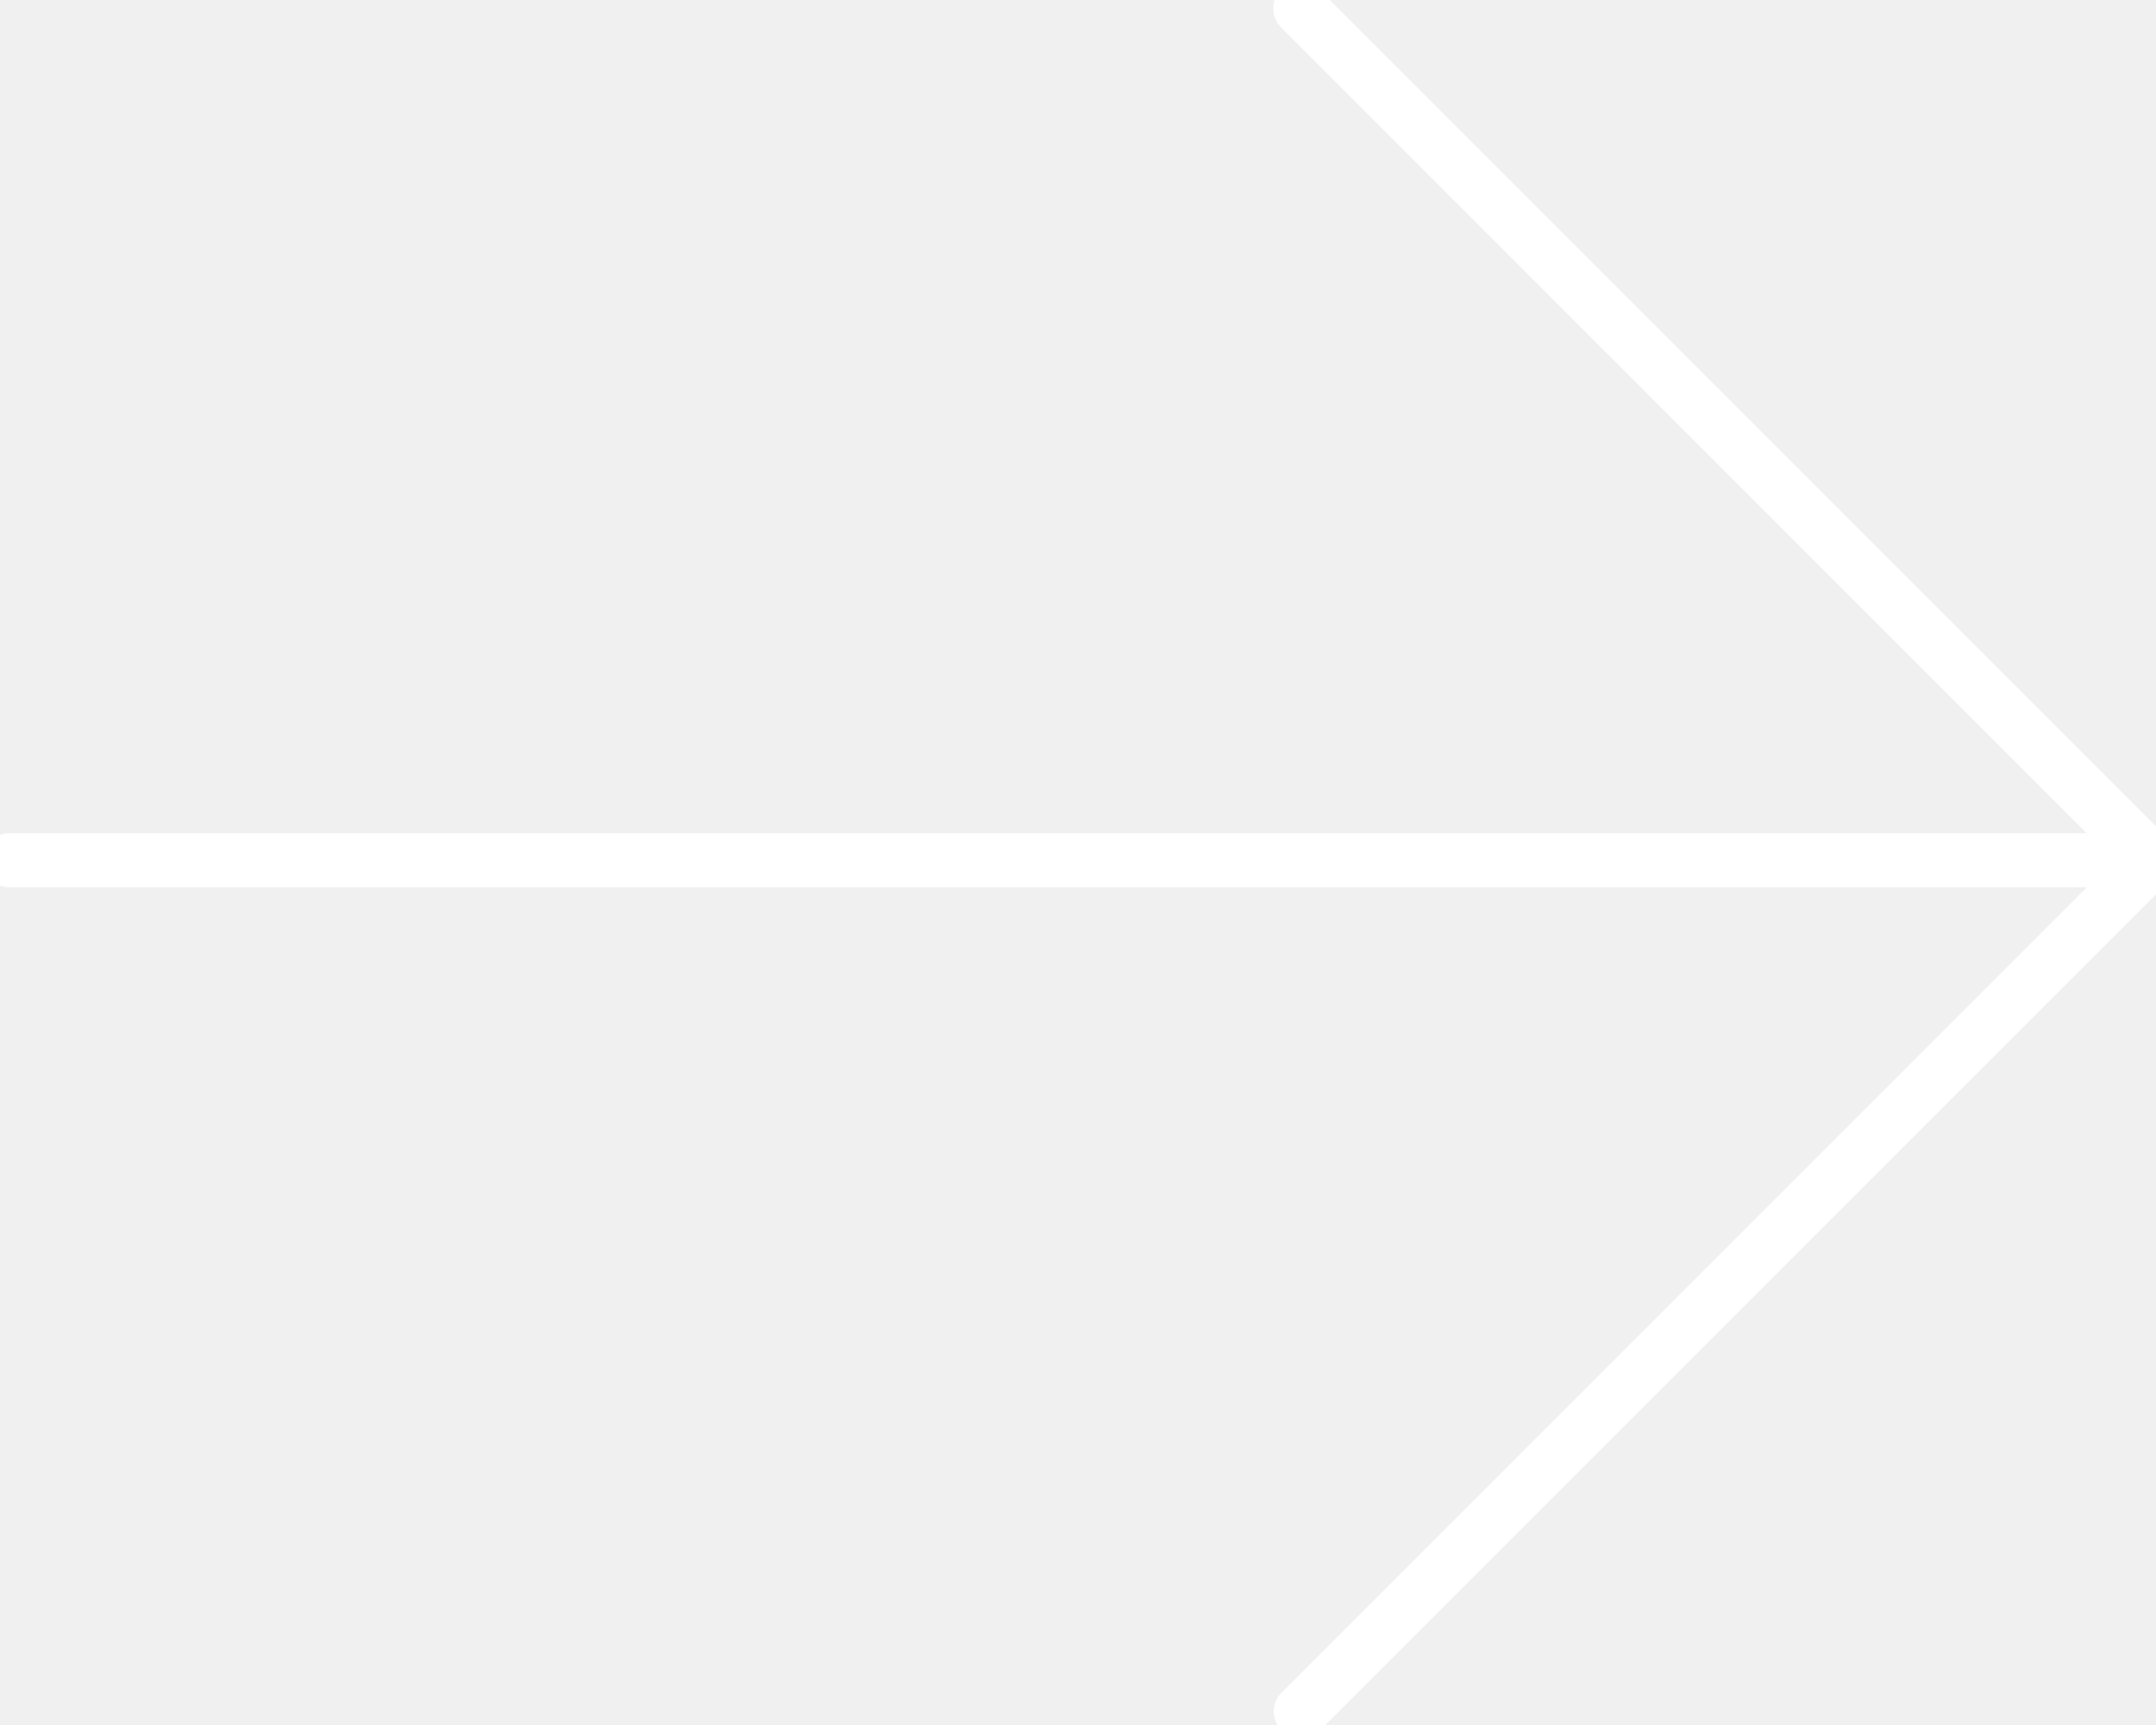
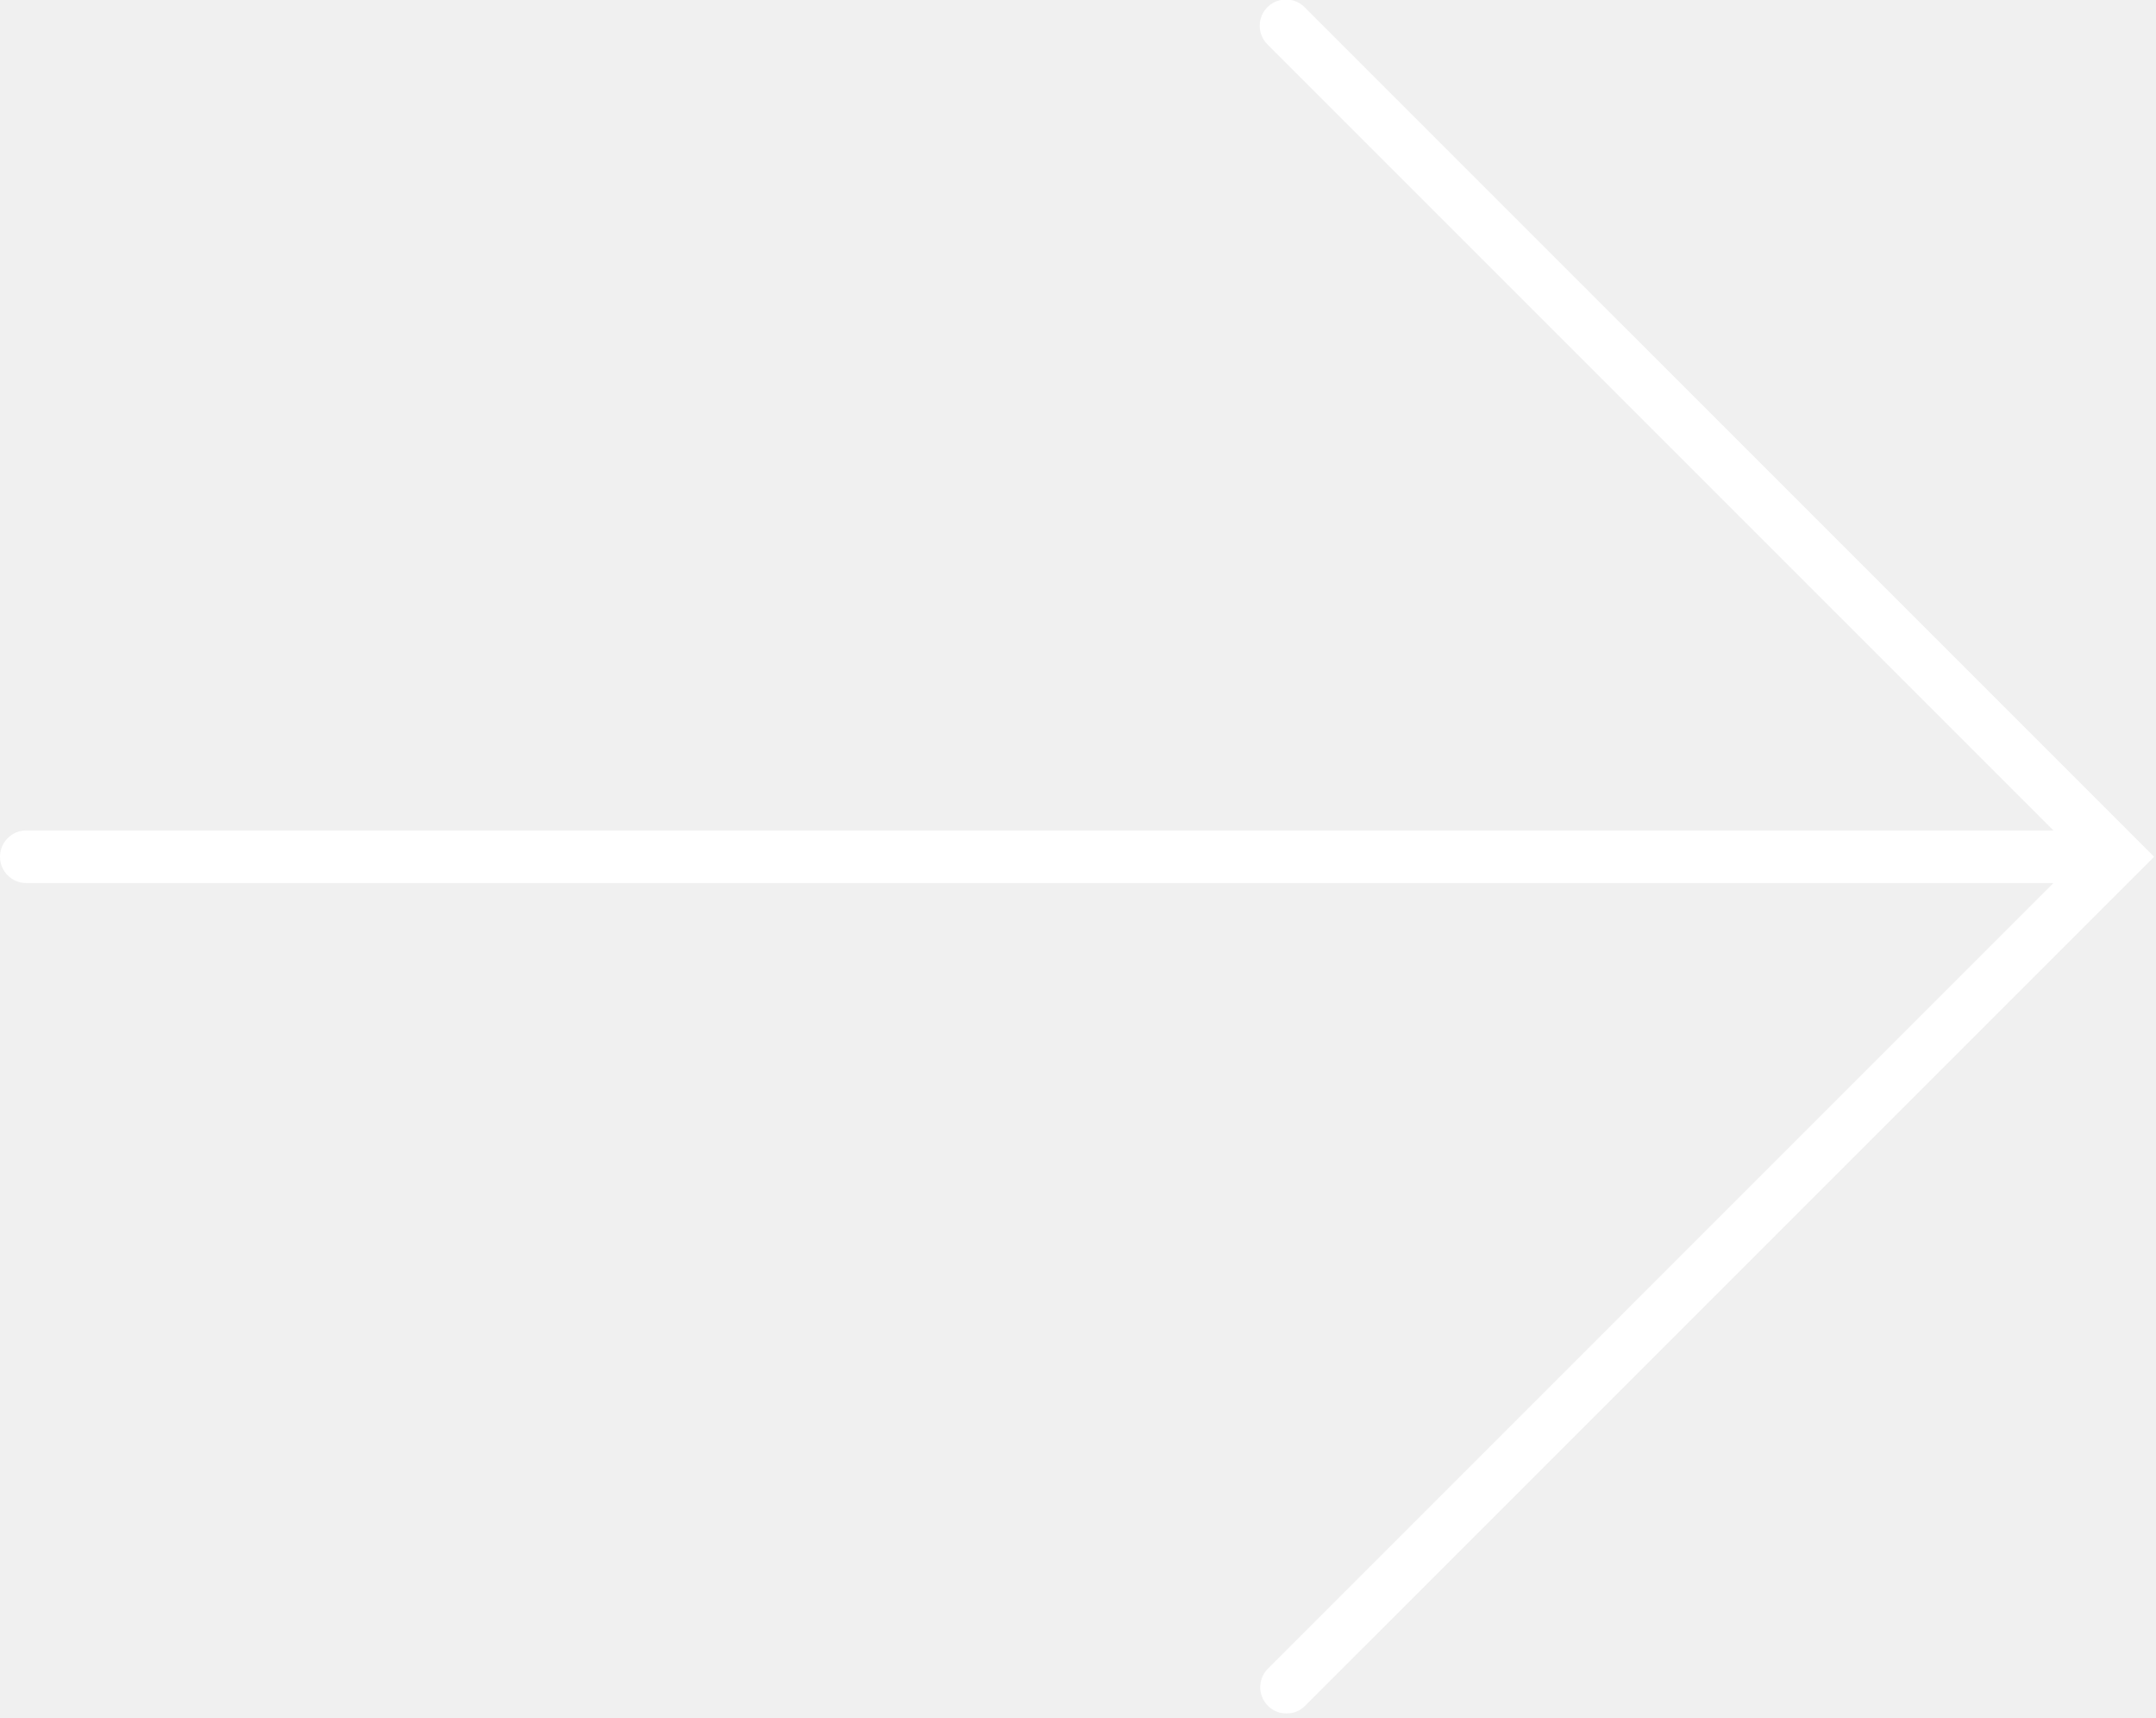
- <svg xmlns="http://www.w3.org/2000/svg" xmlns:xlink="http://www.w3.org/1999/xlink" width="120" height="96" viewBox="0 0 120 96">
+ <svg xmlns="http://www.w3.org/2000/svg" xmlns:xlink="http://www.w3.org/1999/xlink" width="123" height="98" viewBox="0 0 123 98">
  <defs>
    <path id="a" d="M0 0h122.893v97.751H0z" />
  </defs>
-   <g fill="red" fill-rule="evenodd" transform="translate(-1 -1)">
+   <g fill="none" fill-rule="evenodd">
    <mask id="b" fill="#fff">
      <use xlink:href="#a" />
    </mask>
-     <path fill="#FFF" d="M121.831 49.938L74.456 97.311a1.495 1.495 0 0 1-1.06.44 1.5 1.5 0 0 1-1.06-2.56l44.814-44.816H1.5a1.5 1.5 0 1 1 0-3h115.65L72.335 2.56A1.5 1.5 0 1 1 74.456.44l47.375 47.374.002.002 1.06 1.06-1.06 1.06s0 .002-.002.002" />
+     <path fill="#FFF" d="M121.831 49.938L74.456 97.311a1.495 1.495 0 0 1-1.06.44 1.5 1.5 0 0 1-1.06-2.56l44.814-44.816H1.5a1.5 1.5 0 1 1 0-3h115.65L72.335 2.56A1.5 1.5 0 1 1 74.456.44l47.375 47.374.002.002 1.06 1.06-1.06 1.06s0 .002-.002.002" mask="url(#b)" />
  </g>
</svg>
